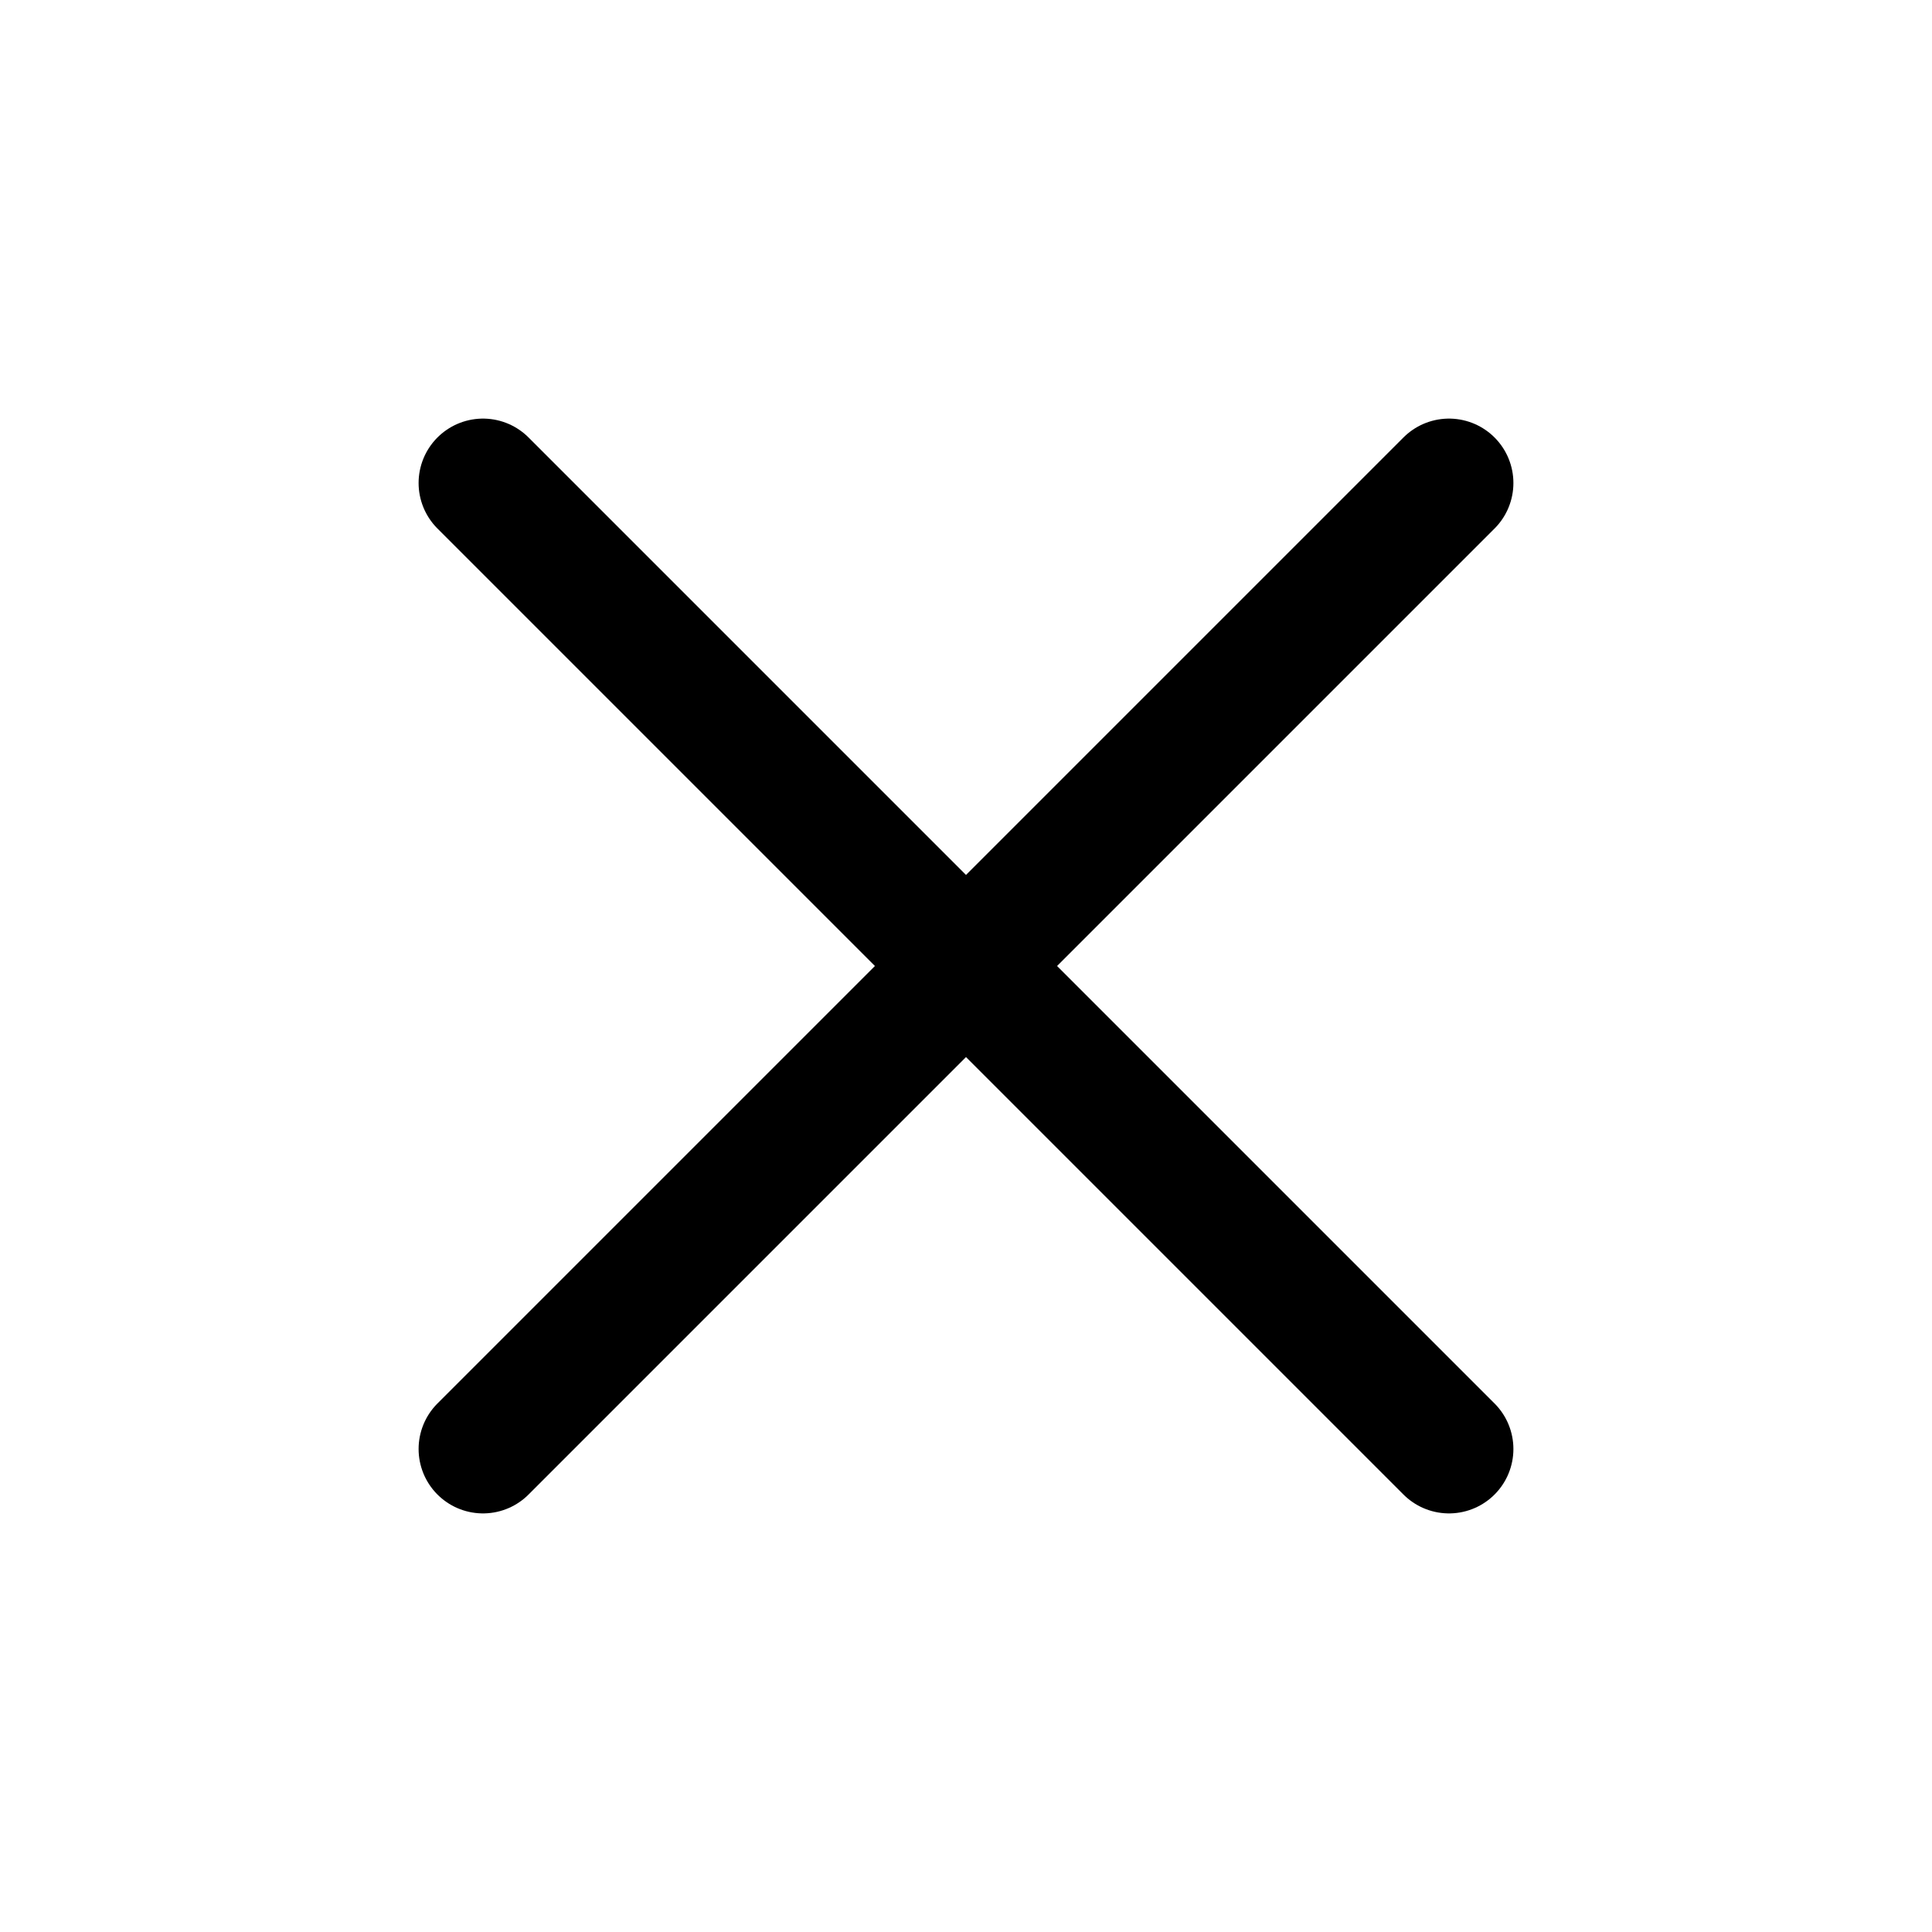
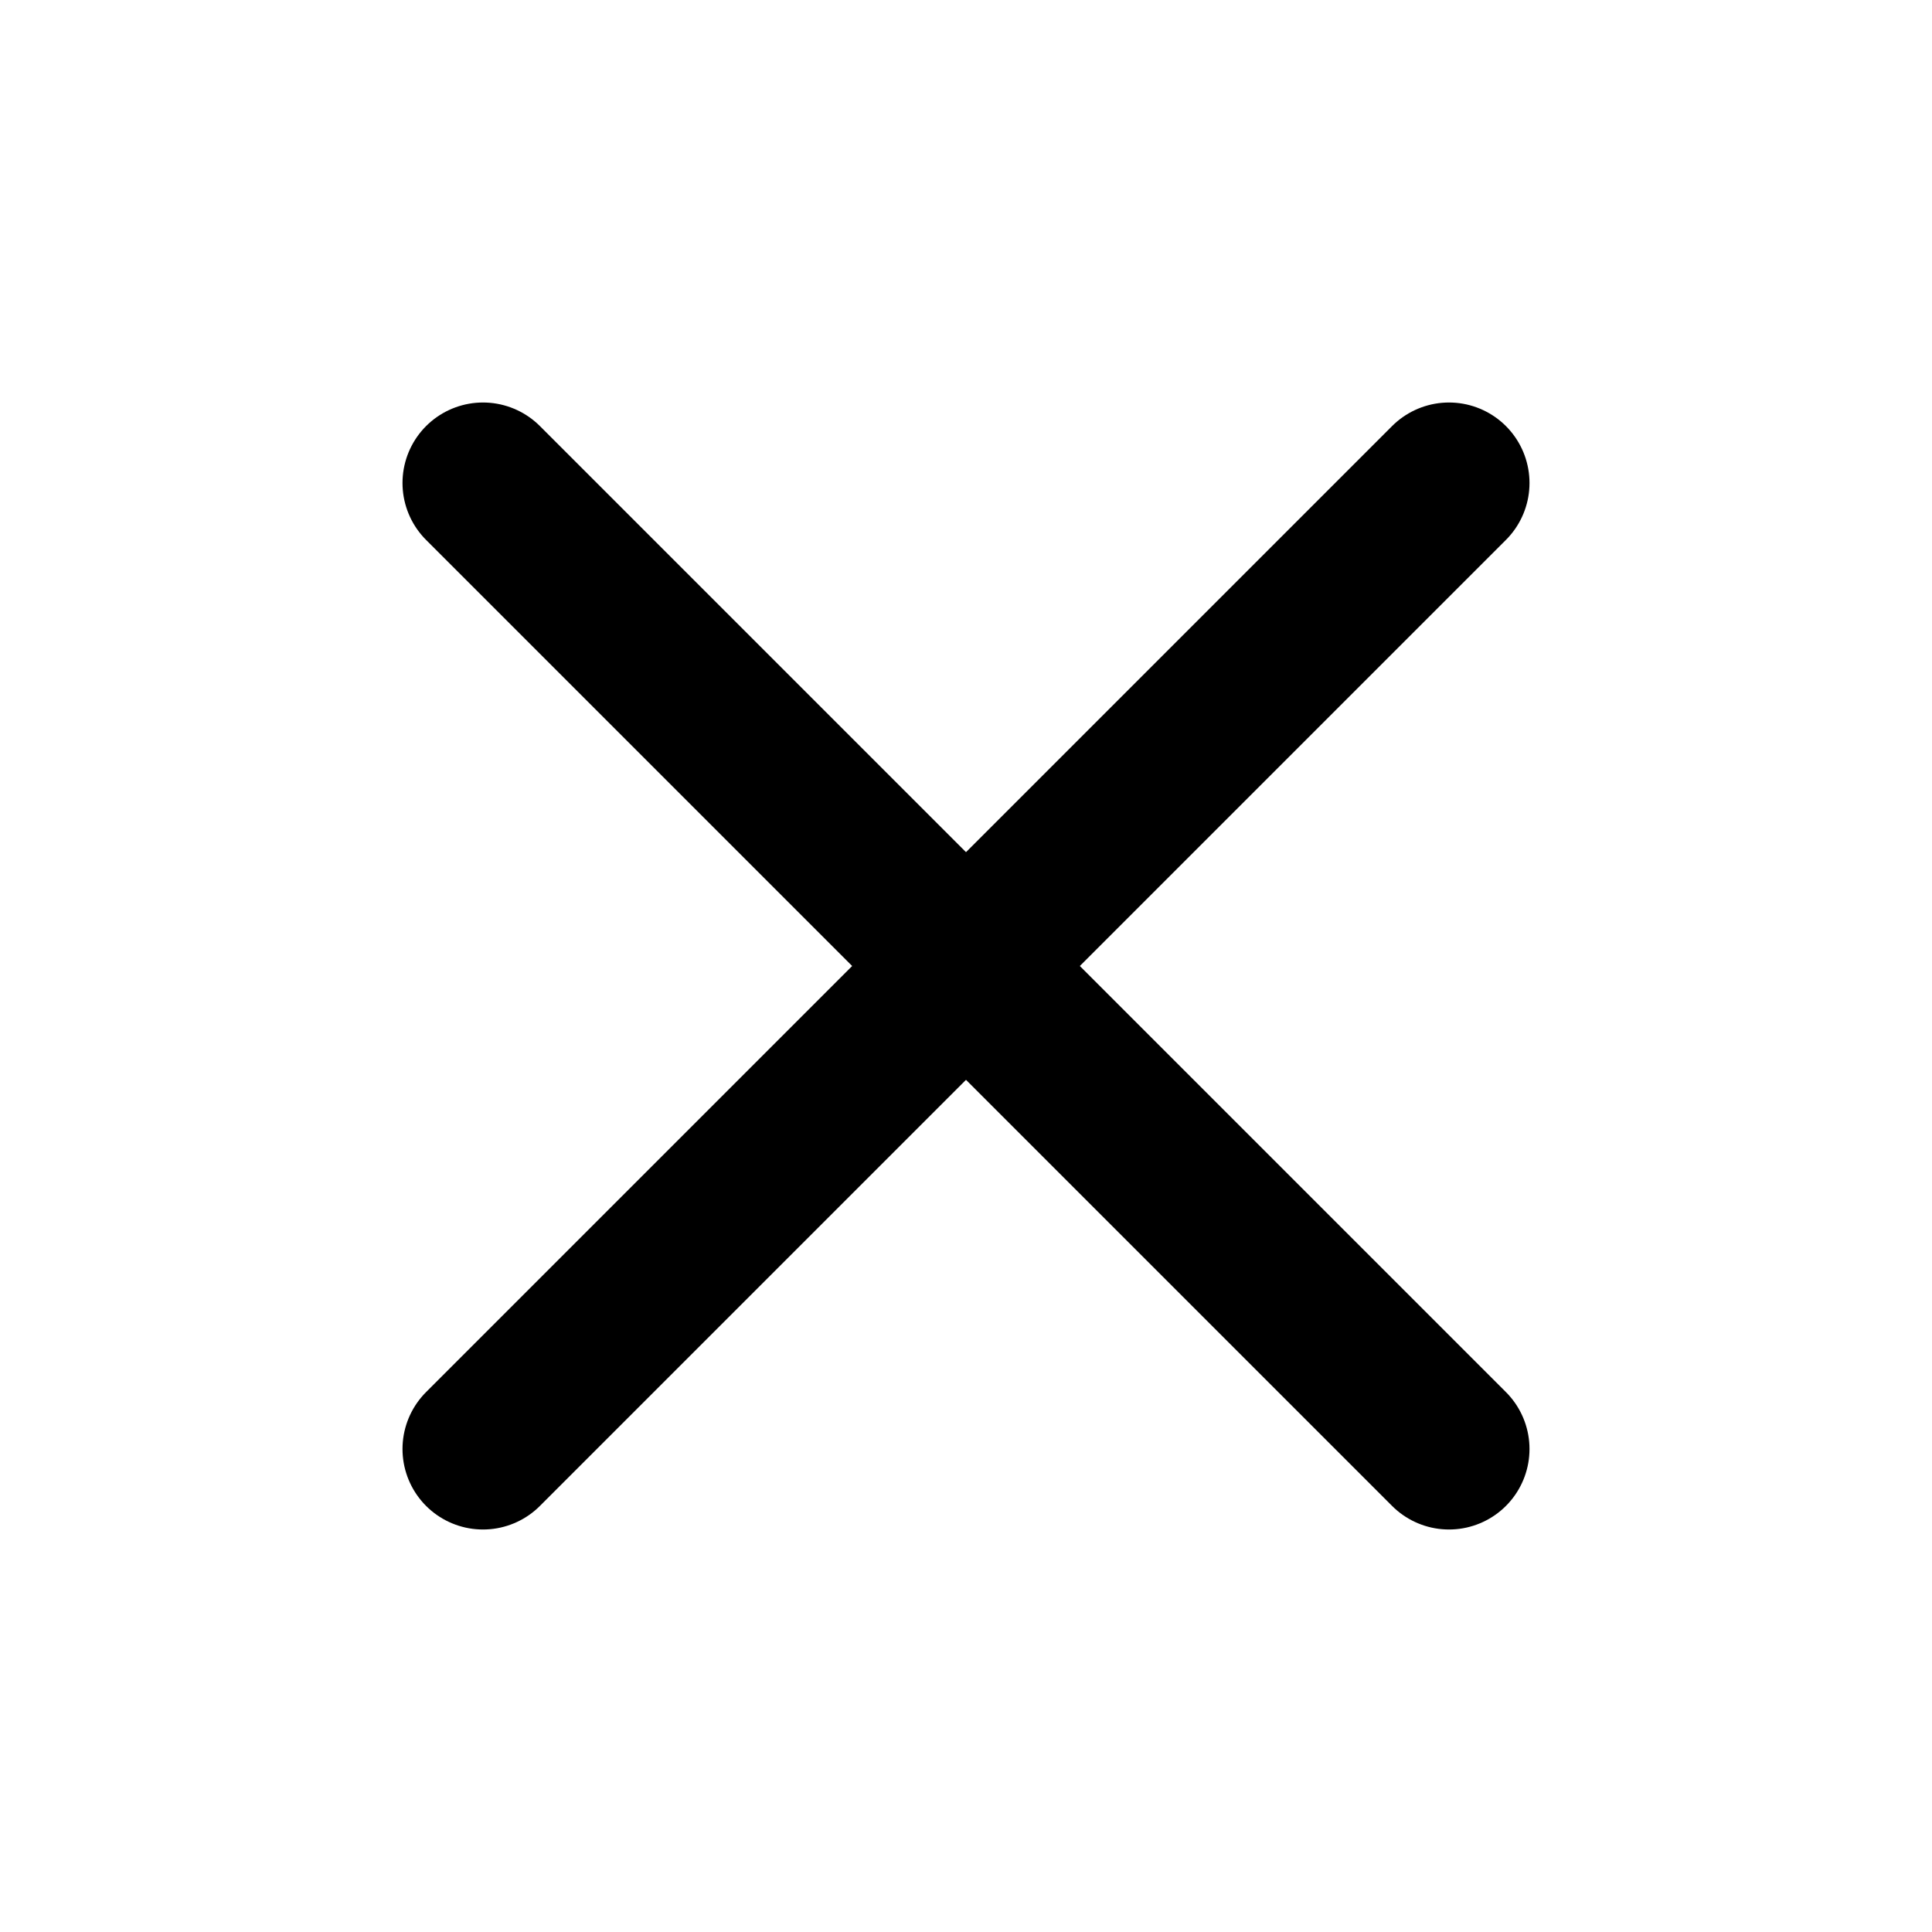
- <svg xmlns="http://www.w3.org/2000/svg" width="24" height="24" viewBox="0 0 24 24" fill="none" stroke="currentColor" stroke-width="1.6" stroke-linecap="round" stroke-linejoin="round">
+ <svg xmlns="http://www.w3.org/2000/svg" width="24" height="24" viewBox="0 0 24 24" fill="none" stroke="currentColor" stroke-width="2" stroke-linecap="round" stroke-linejoin="round">
  <line x1="18" y1="6" x2="6" y2="18" />
  <line x1="6" y1="6" x2="18" y2="18" />
</svg>
